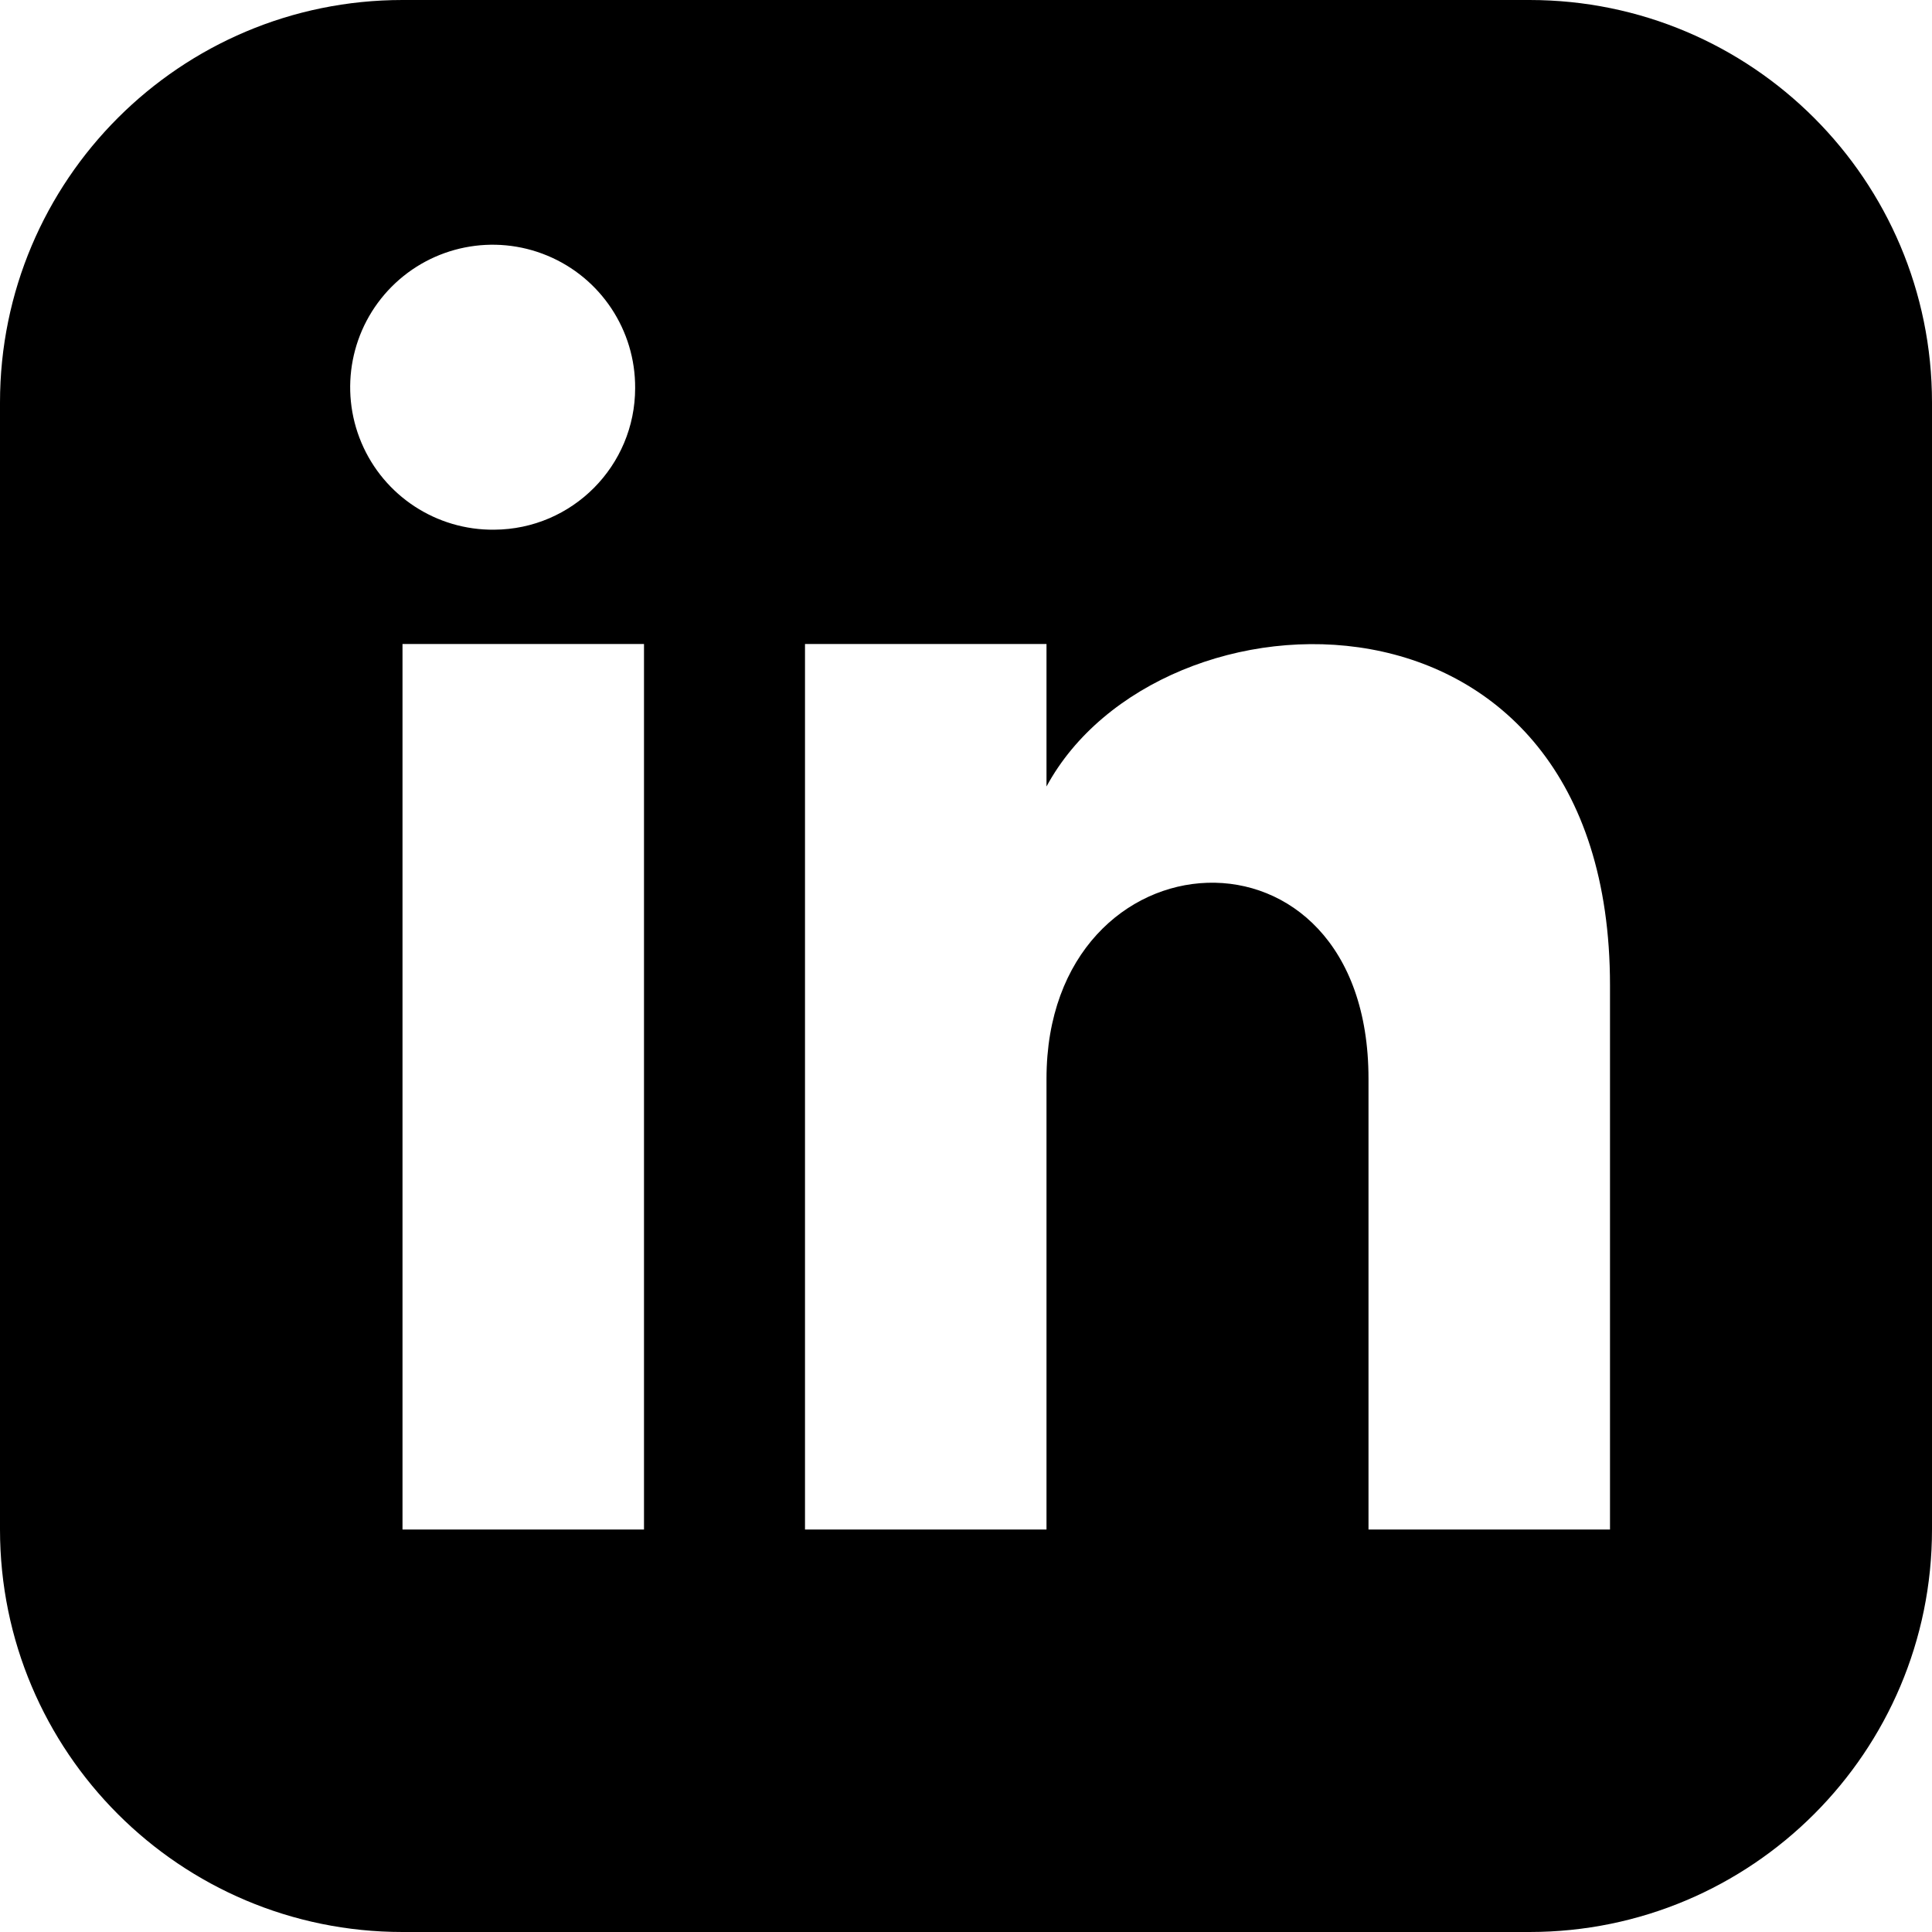
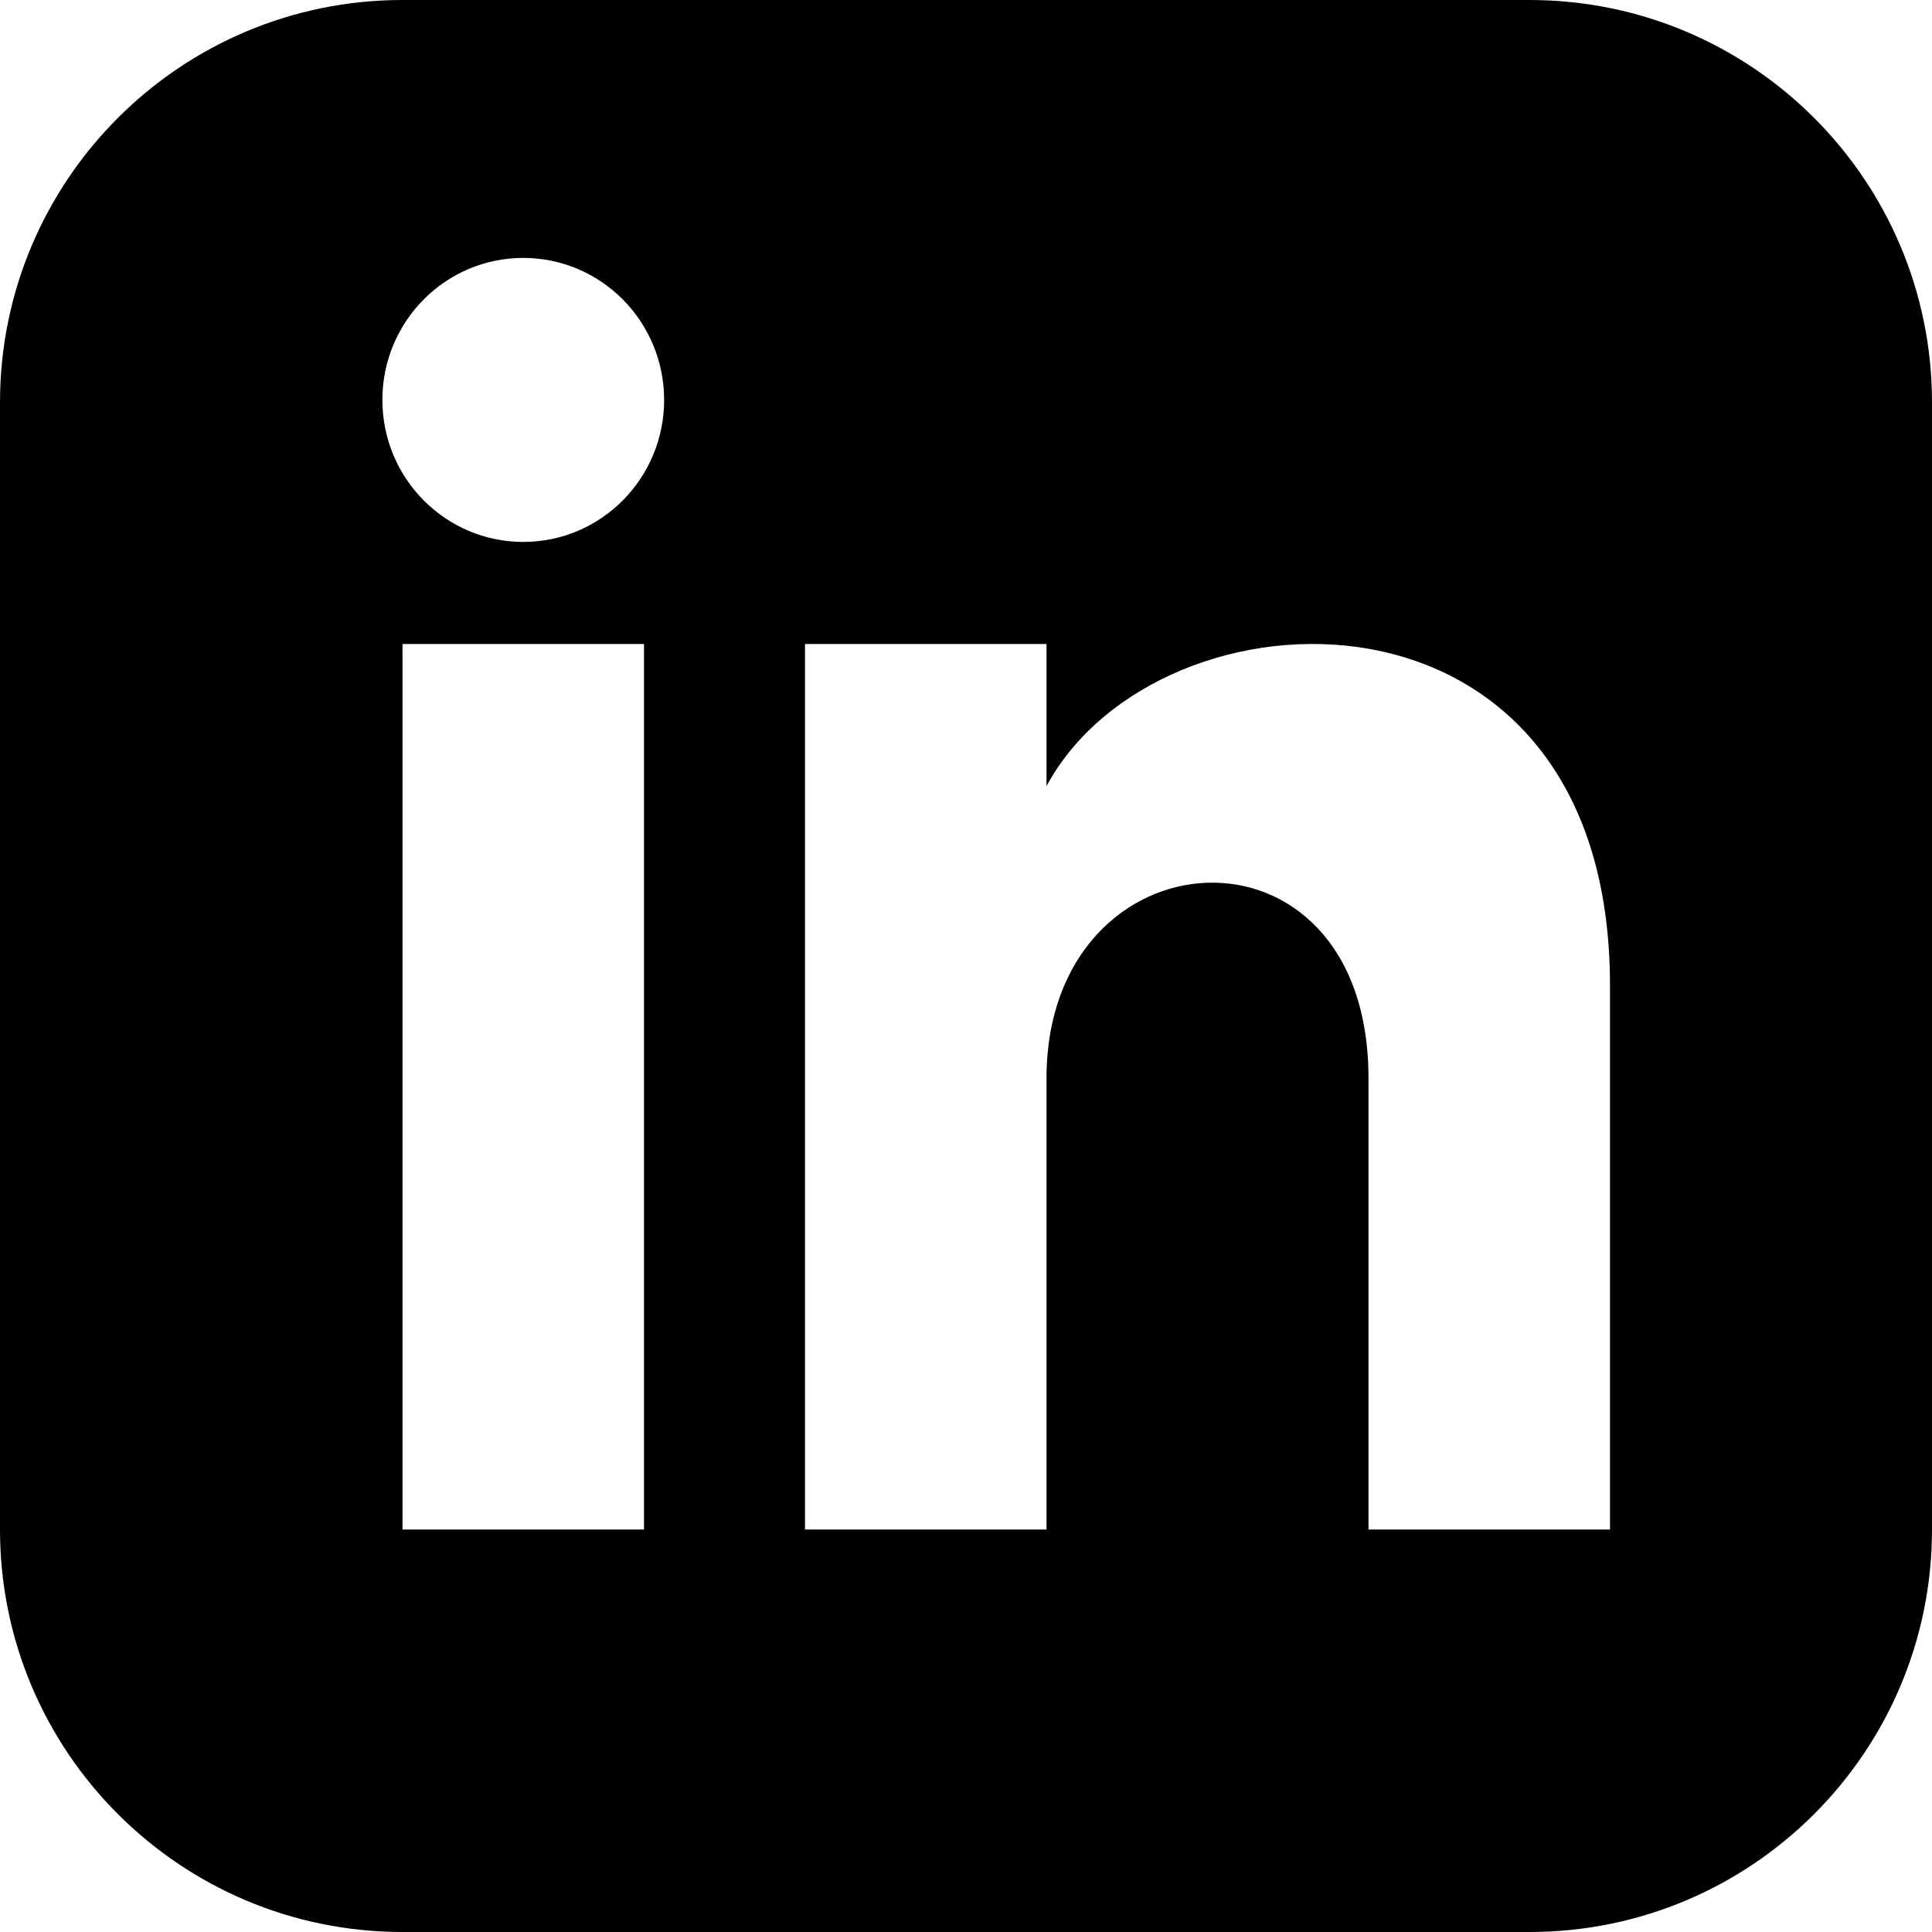
- <svg xmlns="http://www.w3.org/2000/svg" viewBox="0 0 24 24">
-   <g id="Layer_2" data-name="Layer 2">
-     <path d="M19,0H5A5,5,0,0,0,0,5V19a5,5,0,0,0,5,5H19a5,5,0,0,0,5-5V5A5,5,0,0,0,19,0ZM8,19H5V8H8ZM6.14,6.58A1.77,1.77,0,1,1,7.89,4.82,1.76,1.76,0,0,1,6.14,6.58ZM20,19H17V13.4c0-3.37-4-3.12-4,0V19H10V8h3V9.77c1.4-2.59,7-2.78,7,2.47Z" />
-   </g>
+ <svg xmlns="http://www.w3.org/2000/svg" width="24" height="24" viewBox="0 0 24 24">
+   <path d="M19 0h-14c-2.761 0-5 2.239-5 5v14c0 2.761 2.239 5 5 5h14c2.762 0 5-2.239 5-5v-14c0-2.761-2.238-5-5-5zm-11 19h-3v-11h3v11zm-1.5-12.268c-.966 0-1.75-.79-1.75-1.764s.784-1.764 1.75-1.764 1.75.79 1.75 1.764-.783 1.764-1.75 1.764zm13.5 12.268h-3v-5.604c0-3.368-4-3.113-4 0v5.604h-3v-11h3v1.765c1.396-2.586 7-2.777 7 2.476v6.759z" />
</svg>
